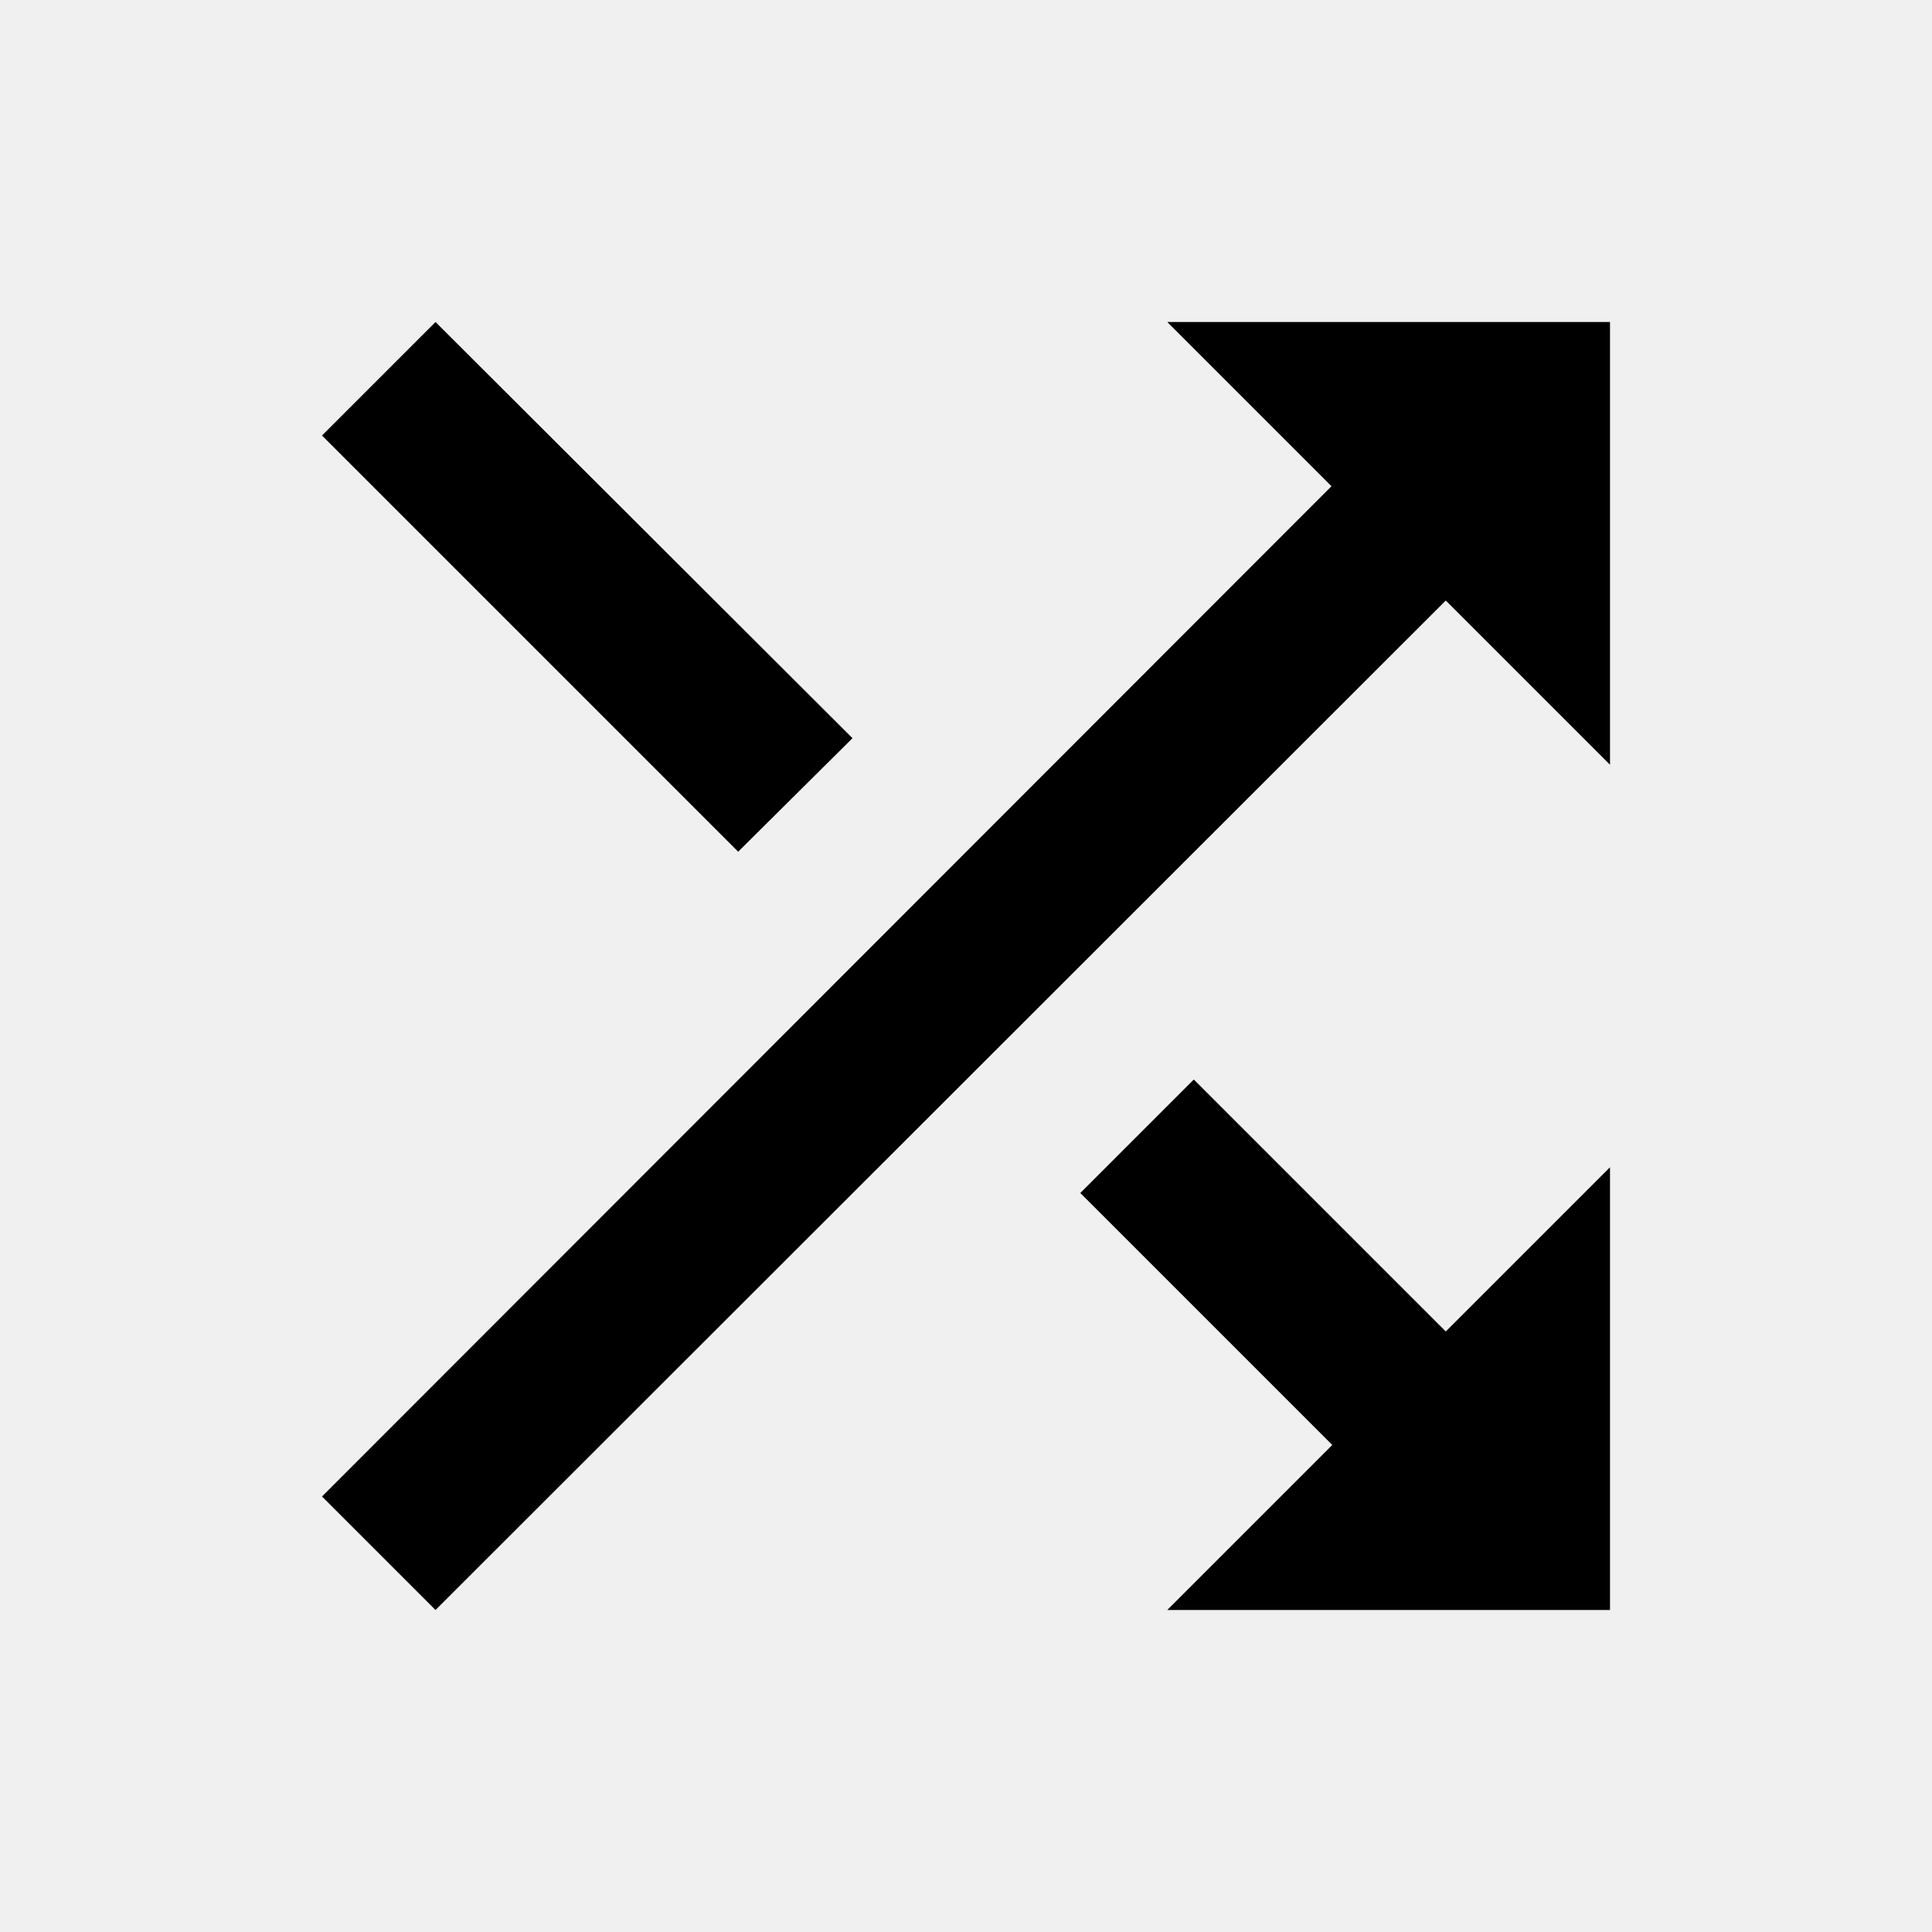
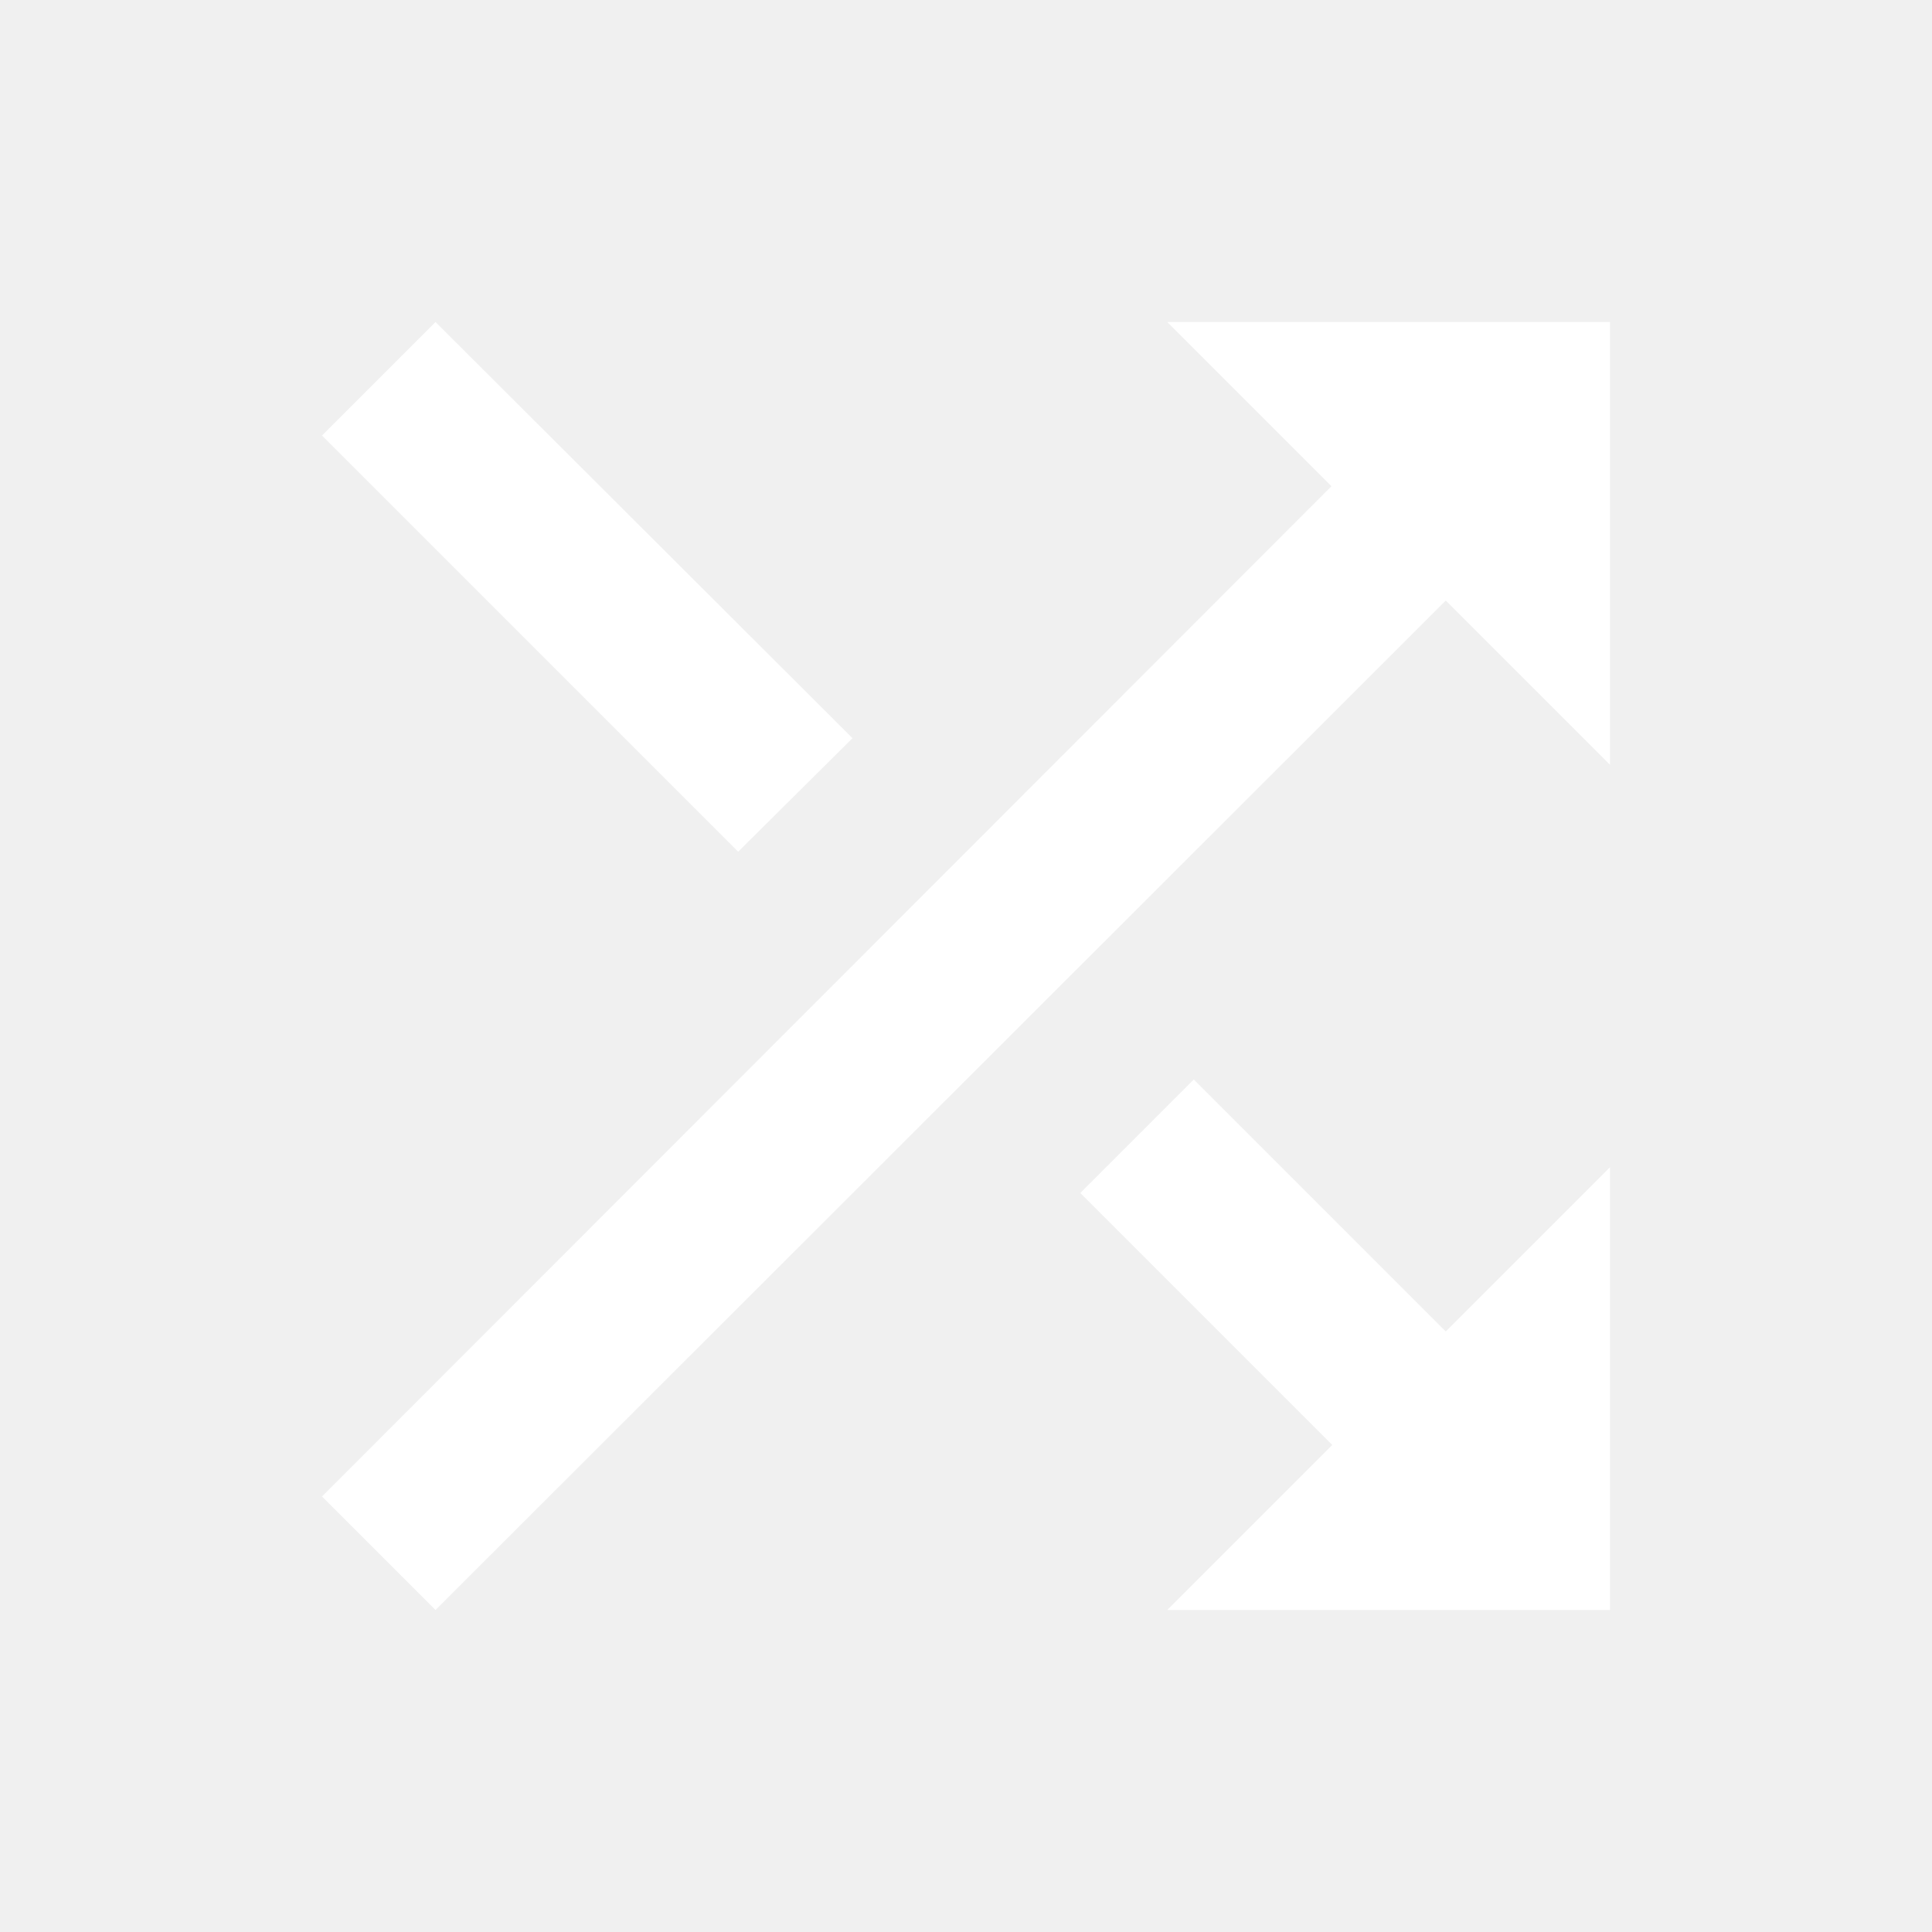
<svg xmlns="http://www.w3.org/2000/svg" width="24" height="24" viewBox="0 0 24 24">
-   <path d="M10.59 9.17 5.41 4 4 5.41l5.17 5.17 1.42-1.41zM14.5 4l2.04 2.04L4 18.59 5.41 20 17.96 7.46 20 9.5V4h-5.5zm.33 9.41-1.41 1.41 3.13 3.13L14.5 20H20v-5.5l-2.04 2.04-3.13-3.13z" />
+   <path fill="white" d="M10.59 9.17 5.41 4 4 5.41l5.17 5.17 1.42-1.41zM14.5 4l2.04 2.04L4 18.59 5.41 20 17.96 7.46 20 9.5V4h-5.5zm.33 9.41-1.41 1.41 3.13 3.13L14.5 20H20v-5.5l-2.04 2.04-3.13-3.13z" />
</svg>
